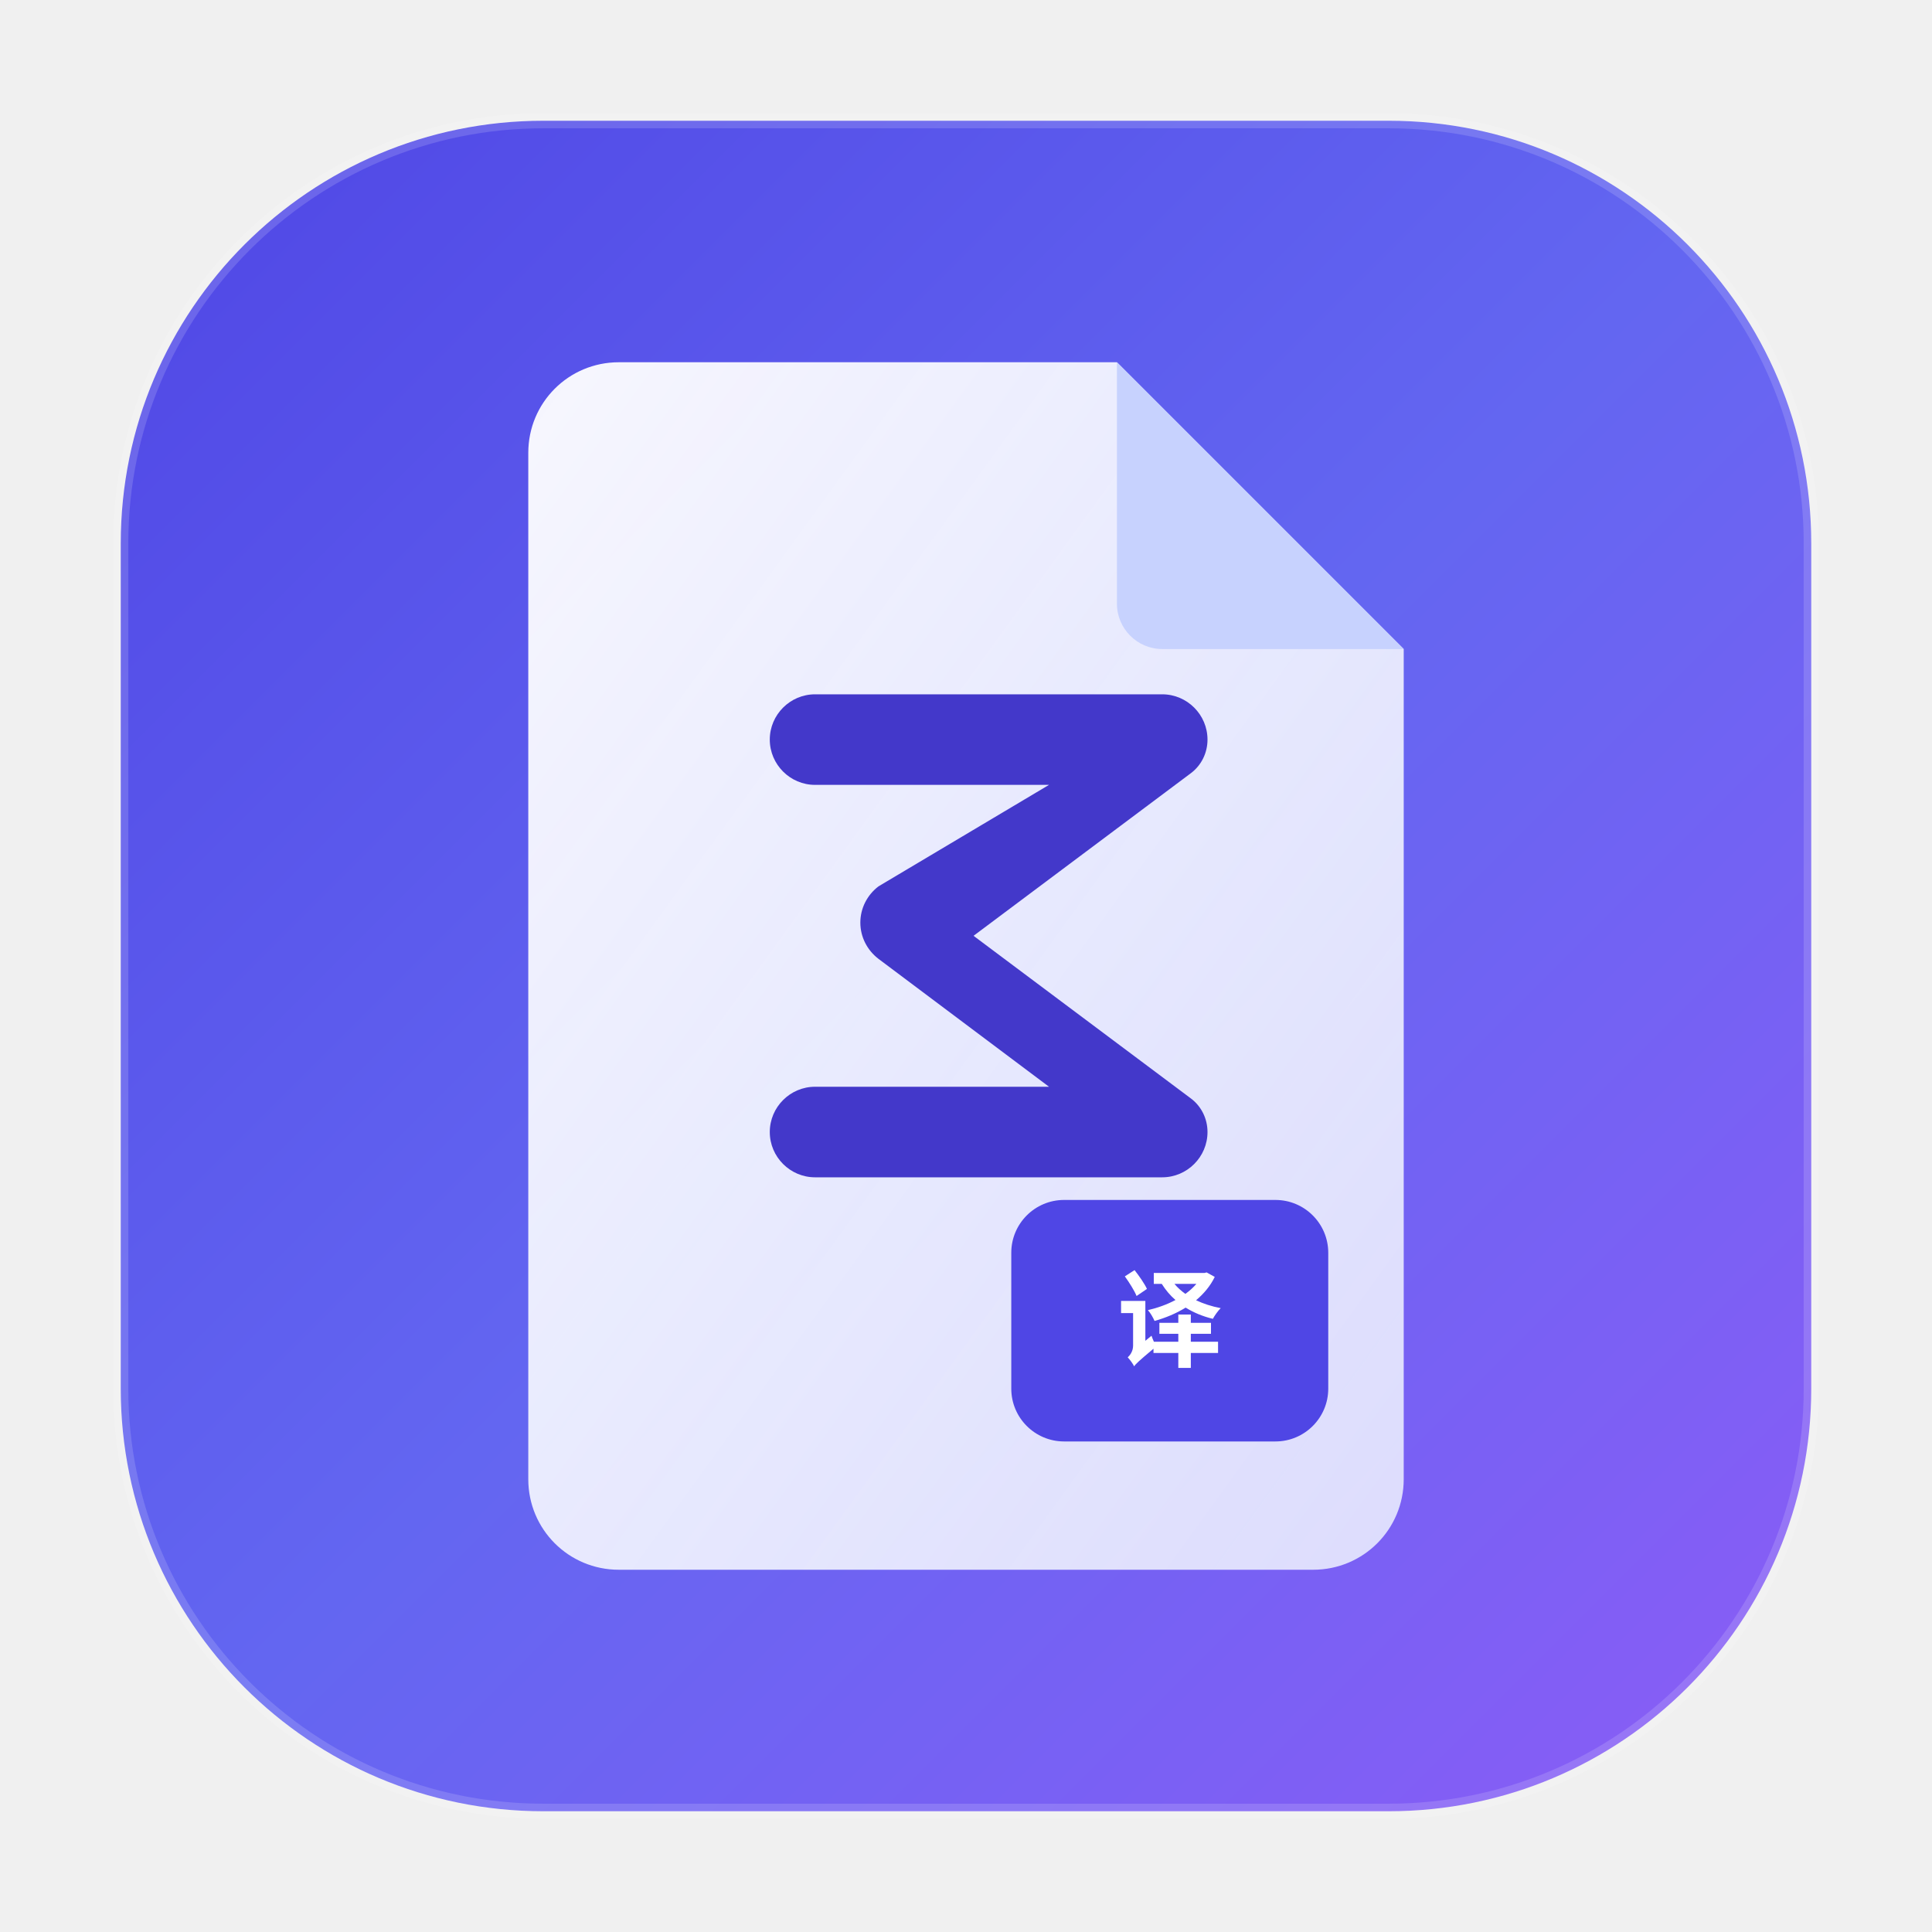
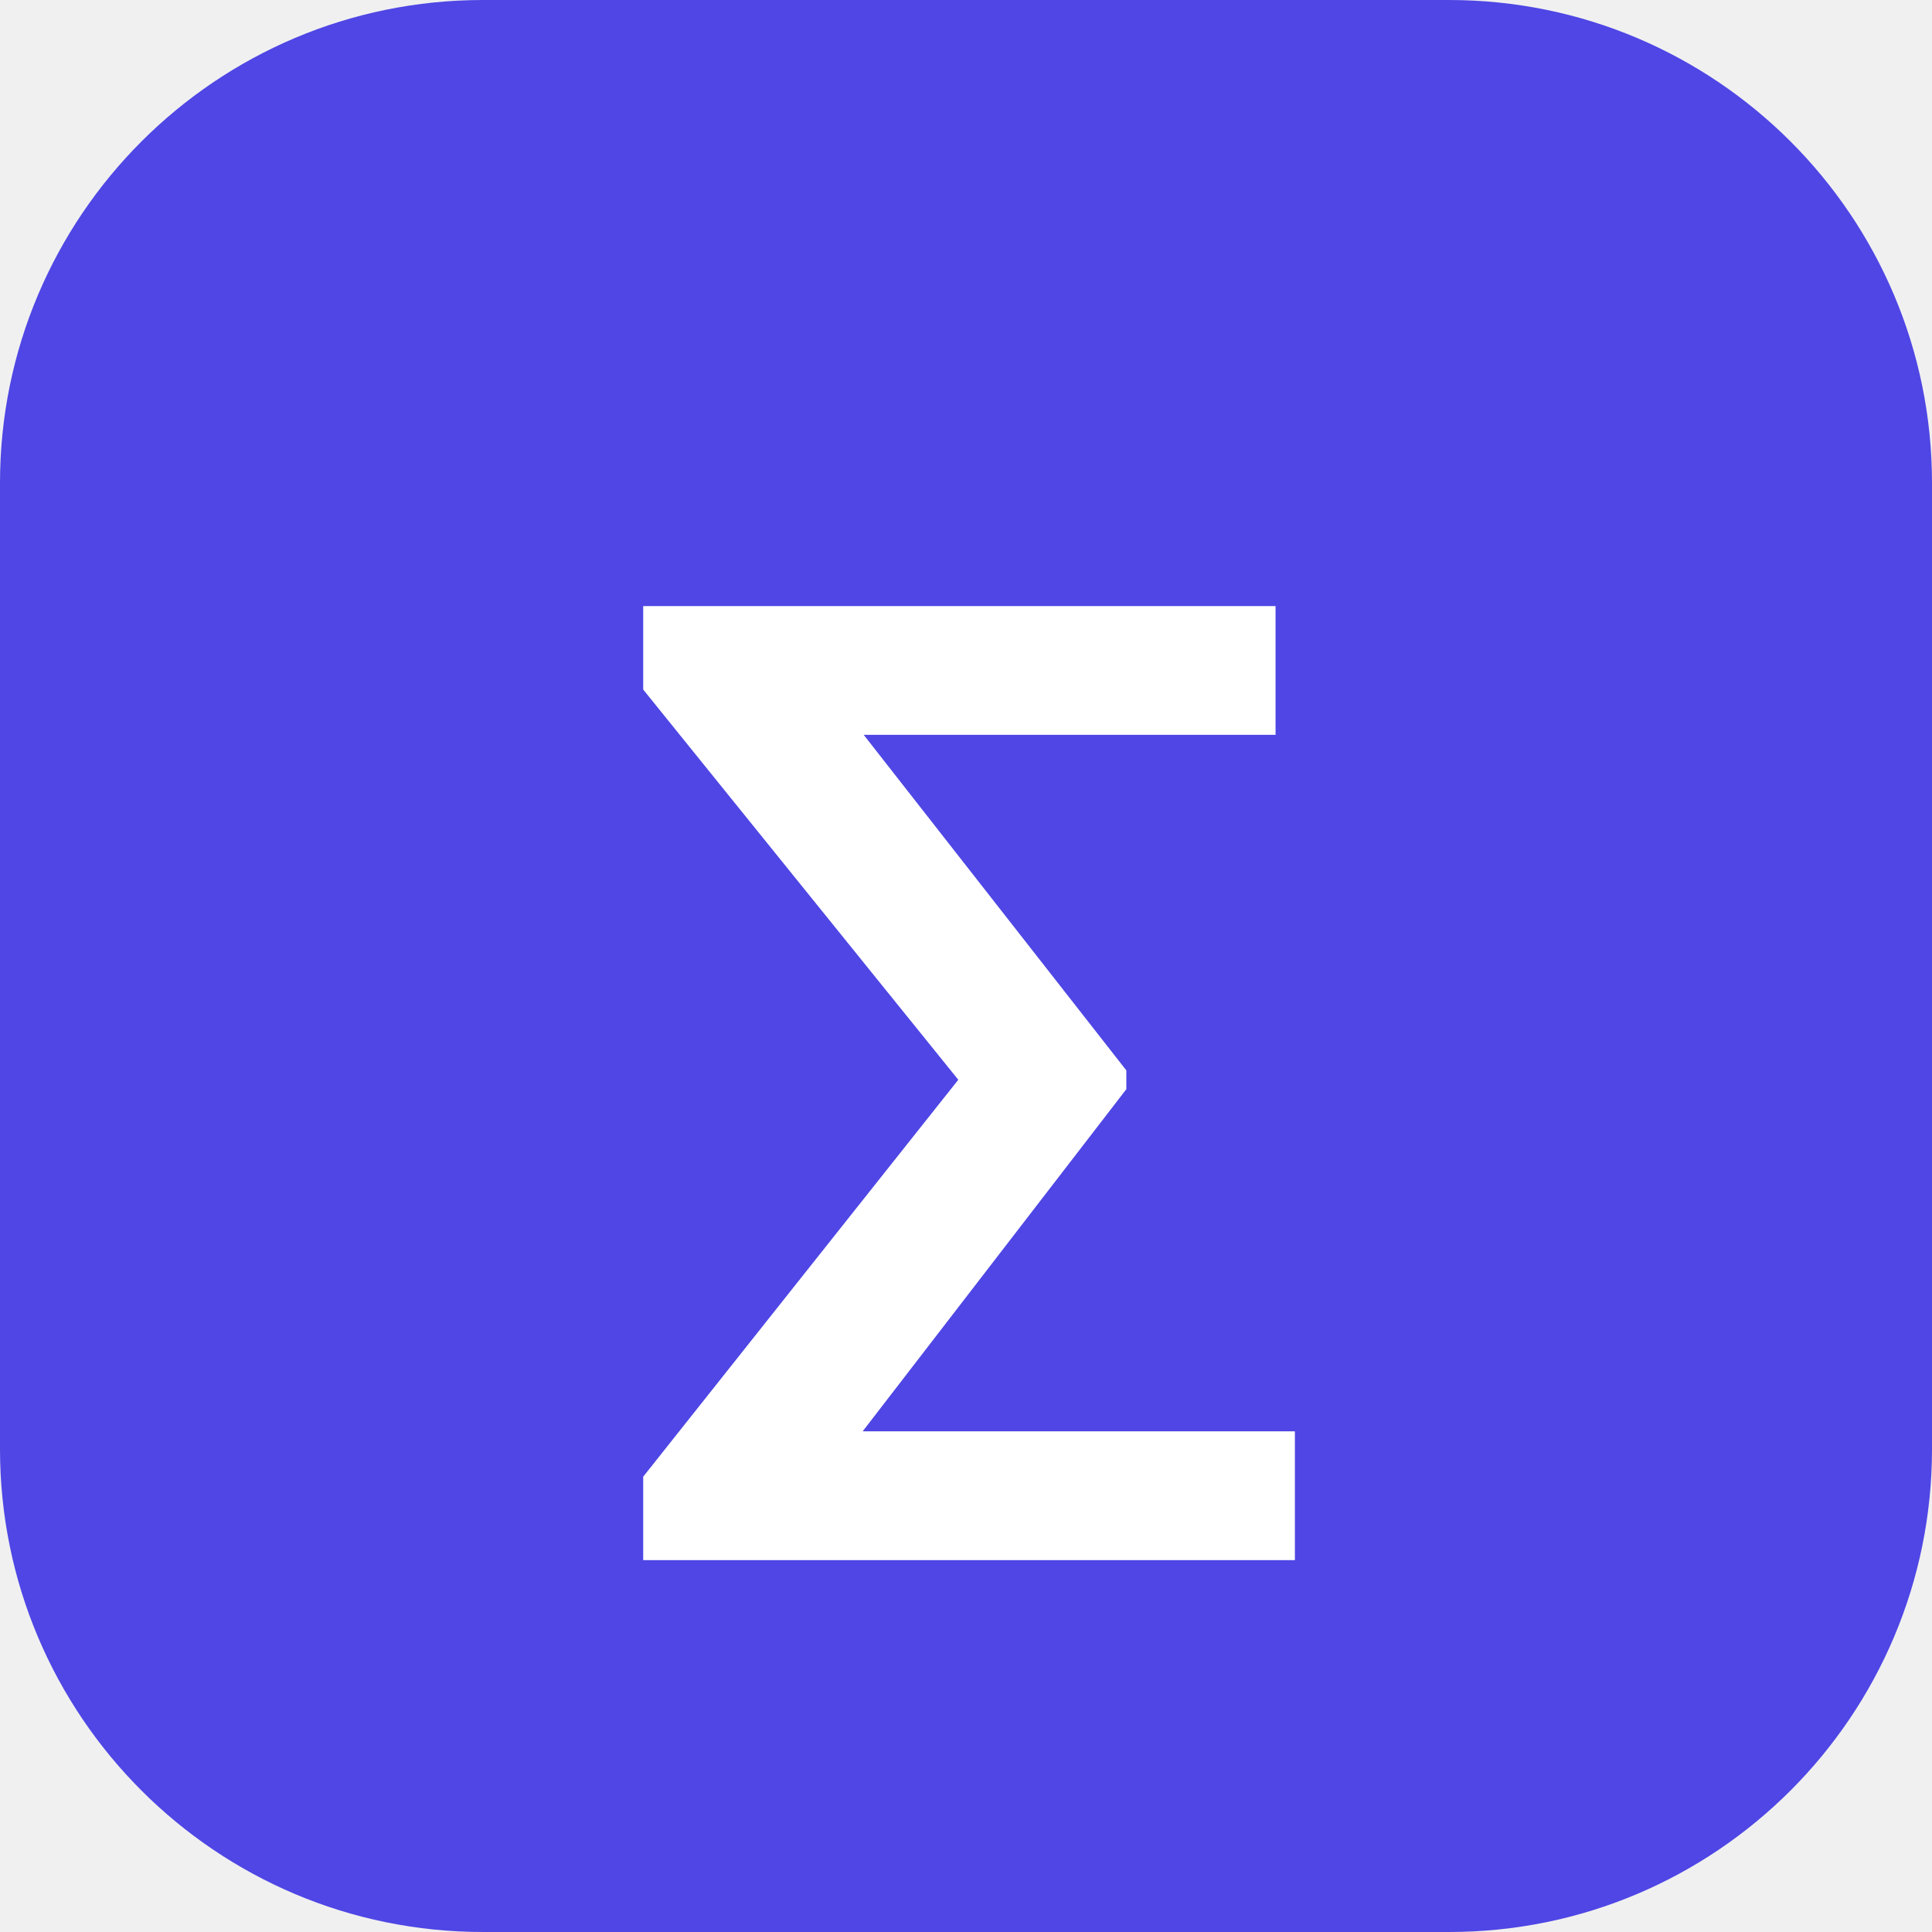
<svg xmlns="http://www.w3.org/2000/svg" viewBox="0 0 512 512" width="100%" height="100%">
-   <defs>
-     <linearGradient id="brandGrad" x1="0%" y1="0%" x2="100%" y2="100%">
-       <stop offset="0%" stop-color="#4F46E5" />
-       <stop offset="50%" stop-color="#6366F1" />
-       <stop offset="100%" stop-color="#8B5CF6" />
-     </linearGradient>
-     <linearGradient id="docGrad" x1="0%" y1="0%" x2="100%" y2="100%">
-       <stop offset="0%" stop-color="#FFFFFF" stop-opacity="0.95" />
-       <stop offset="100%" stop-color="#EEF2FF" stop-opacity="0.85" />
-     </linearGradient>
-   </defs>
-   <rect x="32" y="32" width="448" height="448" rx="112" fill="url(#brandGrad)" />
-   <rect x="32" y="32" width="448" height="448" rx="112" fill="none" stroke="#FFFFFF" stroke-opacity="0.15" stroke-width="4" />
-   <path d="M140 120 C140 106.7 150.7 96 164 96 L296 96 L372 172 L372 392 C372 405.3 361.3 416 348 416 L164 416 C150.7 416 140 405.3 140 392 Z" fill="url(#docGrad)" />
-   <path d="M296 96 L296 160 C296 166.6 301.4 172 308 172 L372 172 Z" fill="#C7D2FE" />
-   <path d="M216 184 L308 184 C314.6 184 320 189.4 320 196 C320 199.5 318.4 202.8 315.6 204.9 L258 248 L315.6 291.1 C318.4 293.2 320 296.5 320 300 C320 306.6 314.6 312 308 312 L216 312 C209.4 312 204 306.6 204 300 C204 293.4 209.4 288 216 288 L278 288 L232.8 254.1 C229.8 251.8 228 248.3 228 244.5 C228 240.7 229.8 237.2 232.8 234.9 L278 208 L216 208 C209.4 208 204 202.6 204 196 C204 189.4 209.4 184 216 184 Z" fill="#4338CA" />
-   <g transform="translate(268, 318)">
-     <rect x="0" y="0" width="84" height="64" rx="14" fill="#4F46E5" />
-     <text x="42" y="42" fill="#FFFFFF" font-family="-apple-system, BlinkMacSystemFont, 'Segoe UI', 'PingFang SC', sans-serif" font-size="28" font-weight="bold" text-anchor="middle">译</text>
-   </g>
+   <rect width="512" height="512" rx="128" fill="#4F46E5" />
+   <text x="50%" y="53%" dominant-baseline="central" text-anchor="middle" fill="#FFFFFF" font-family="-apple-system, BlinkMacSystemFont, 'Segoe UI', Roboto, sans-serif" font-size="300" font-weight="700">∑</text>
</svg>
